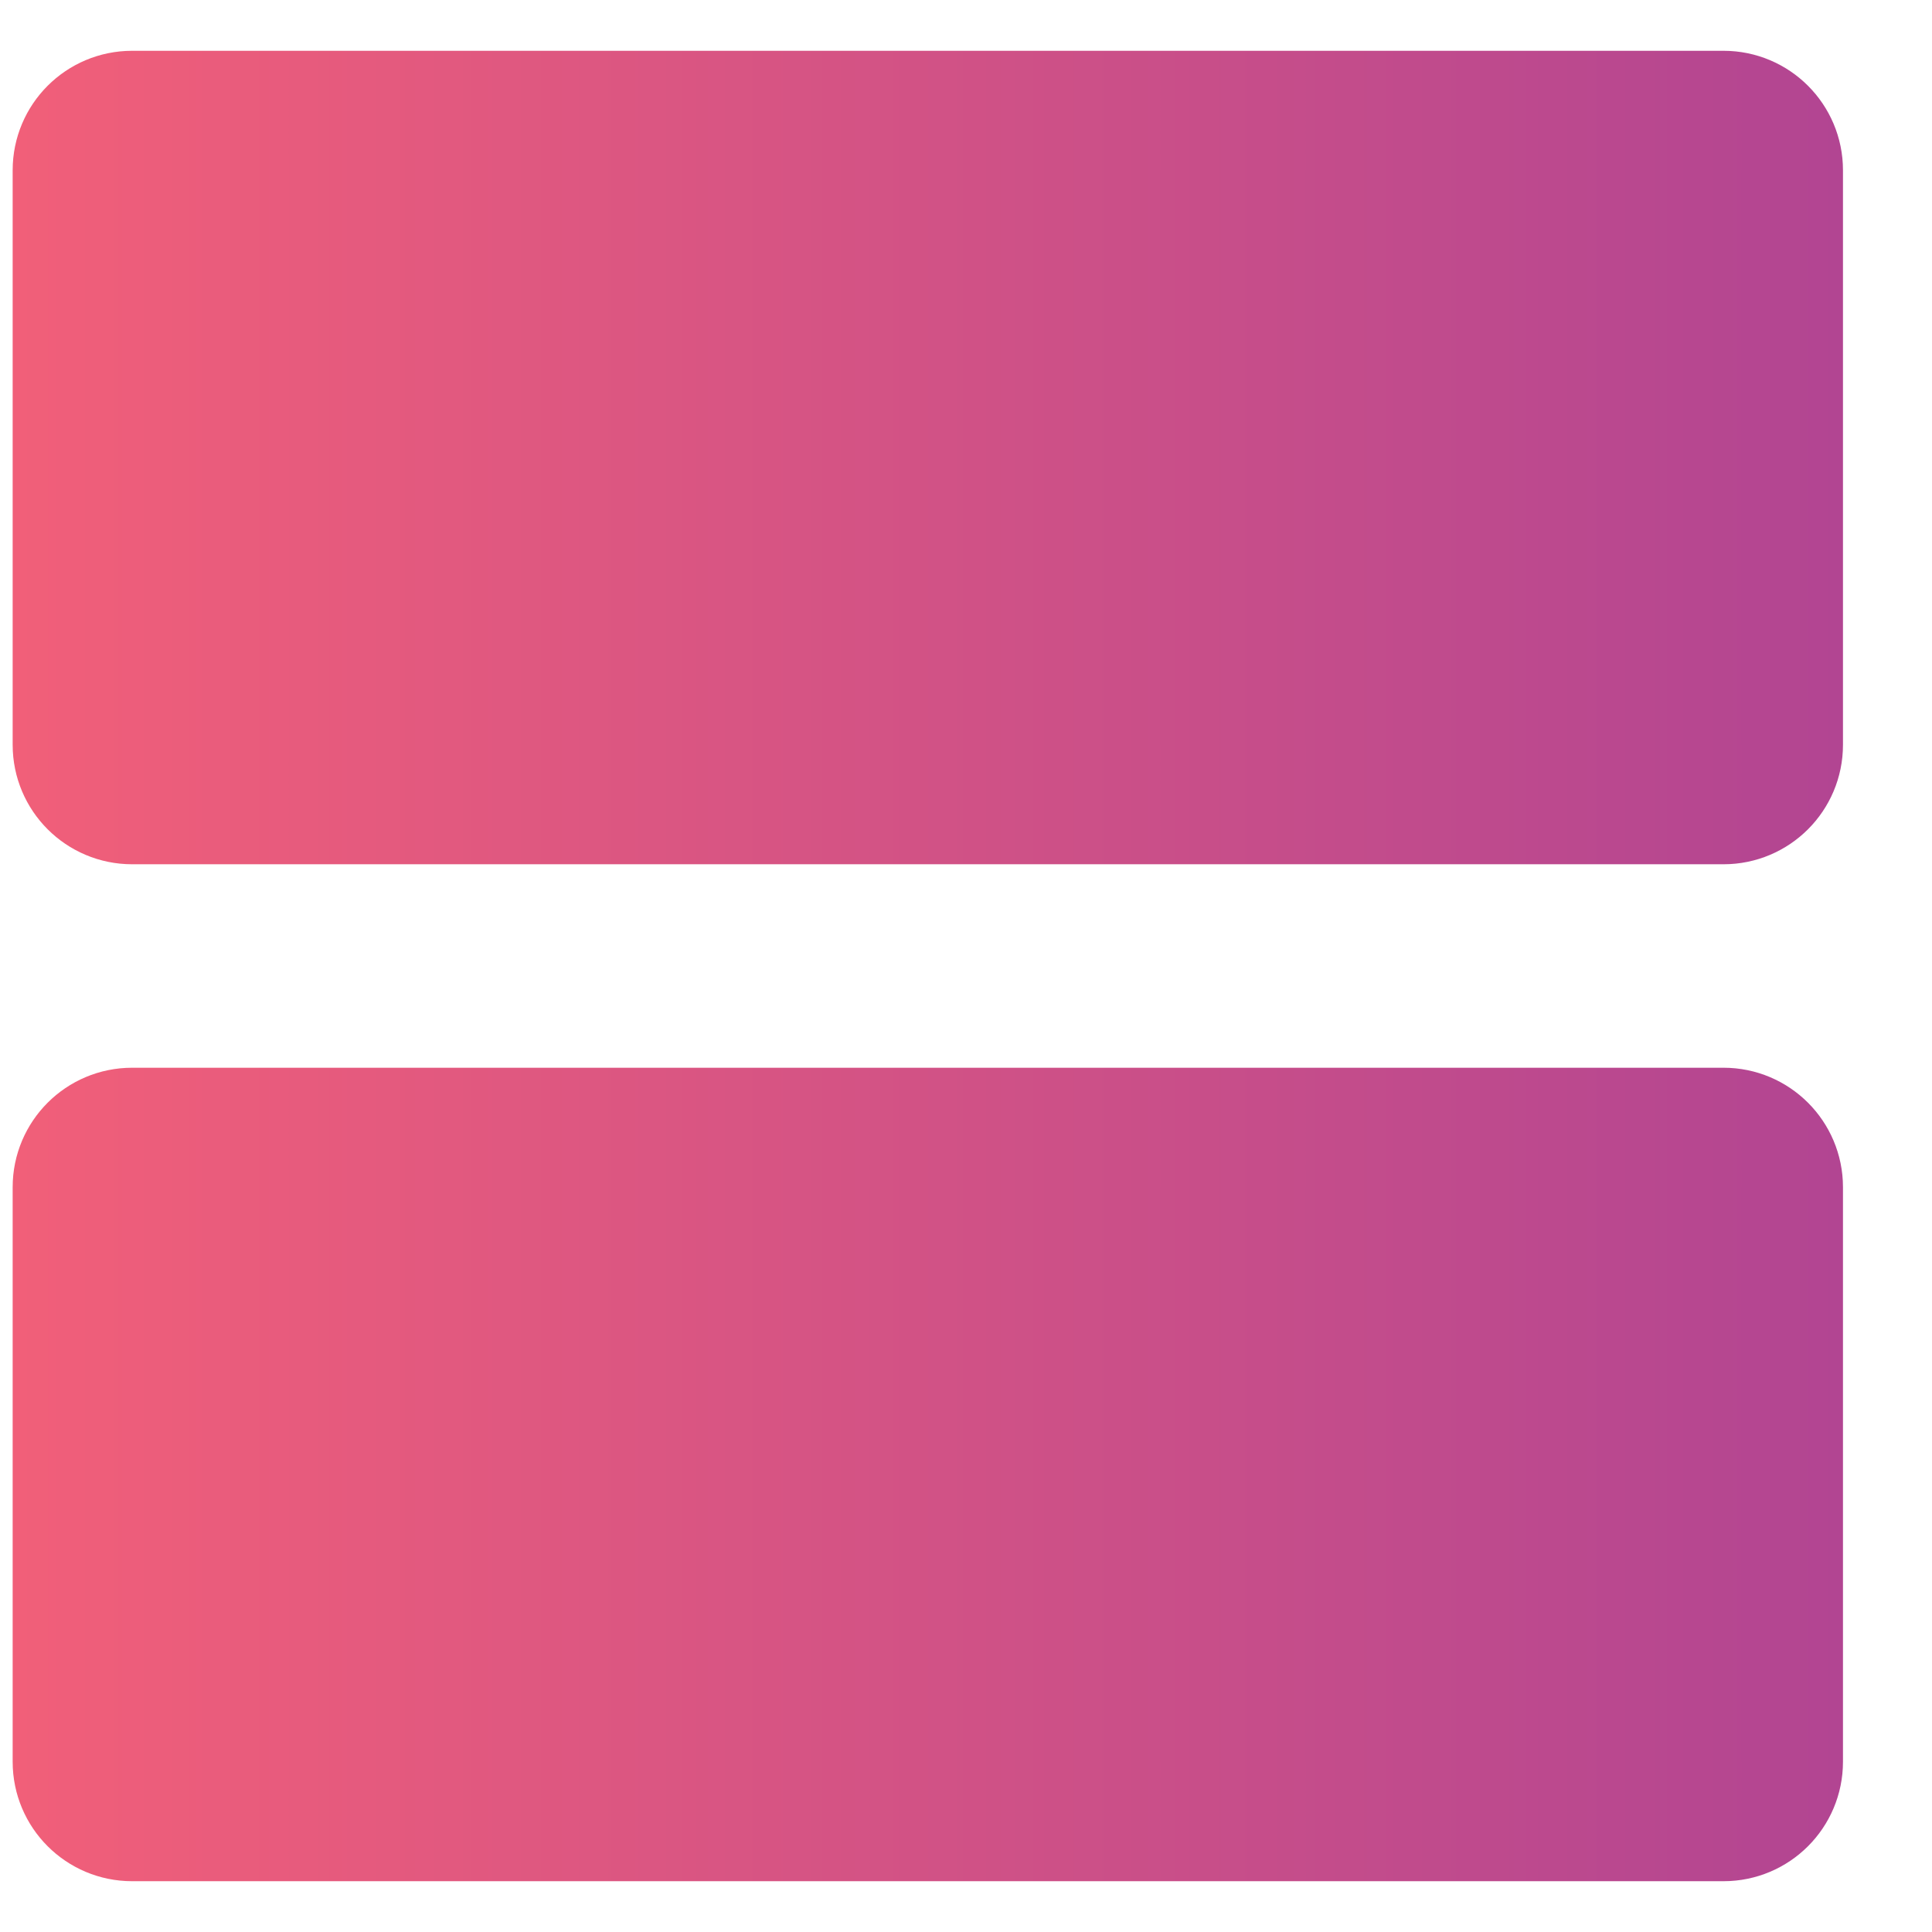
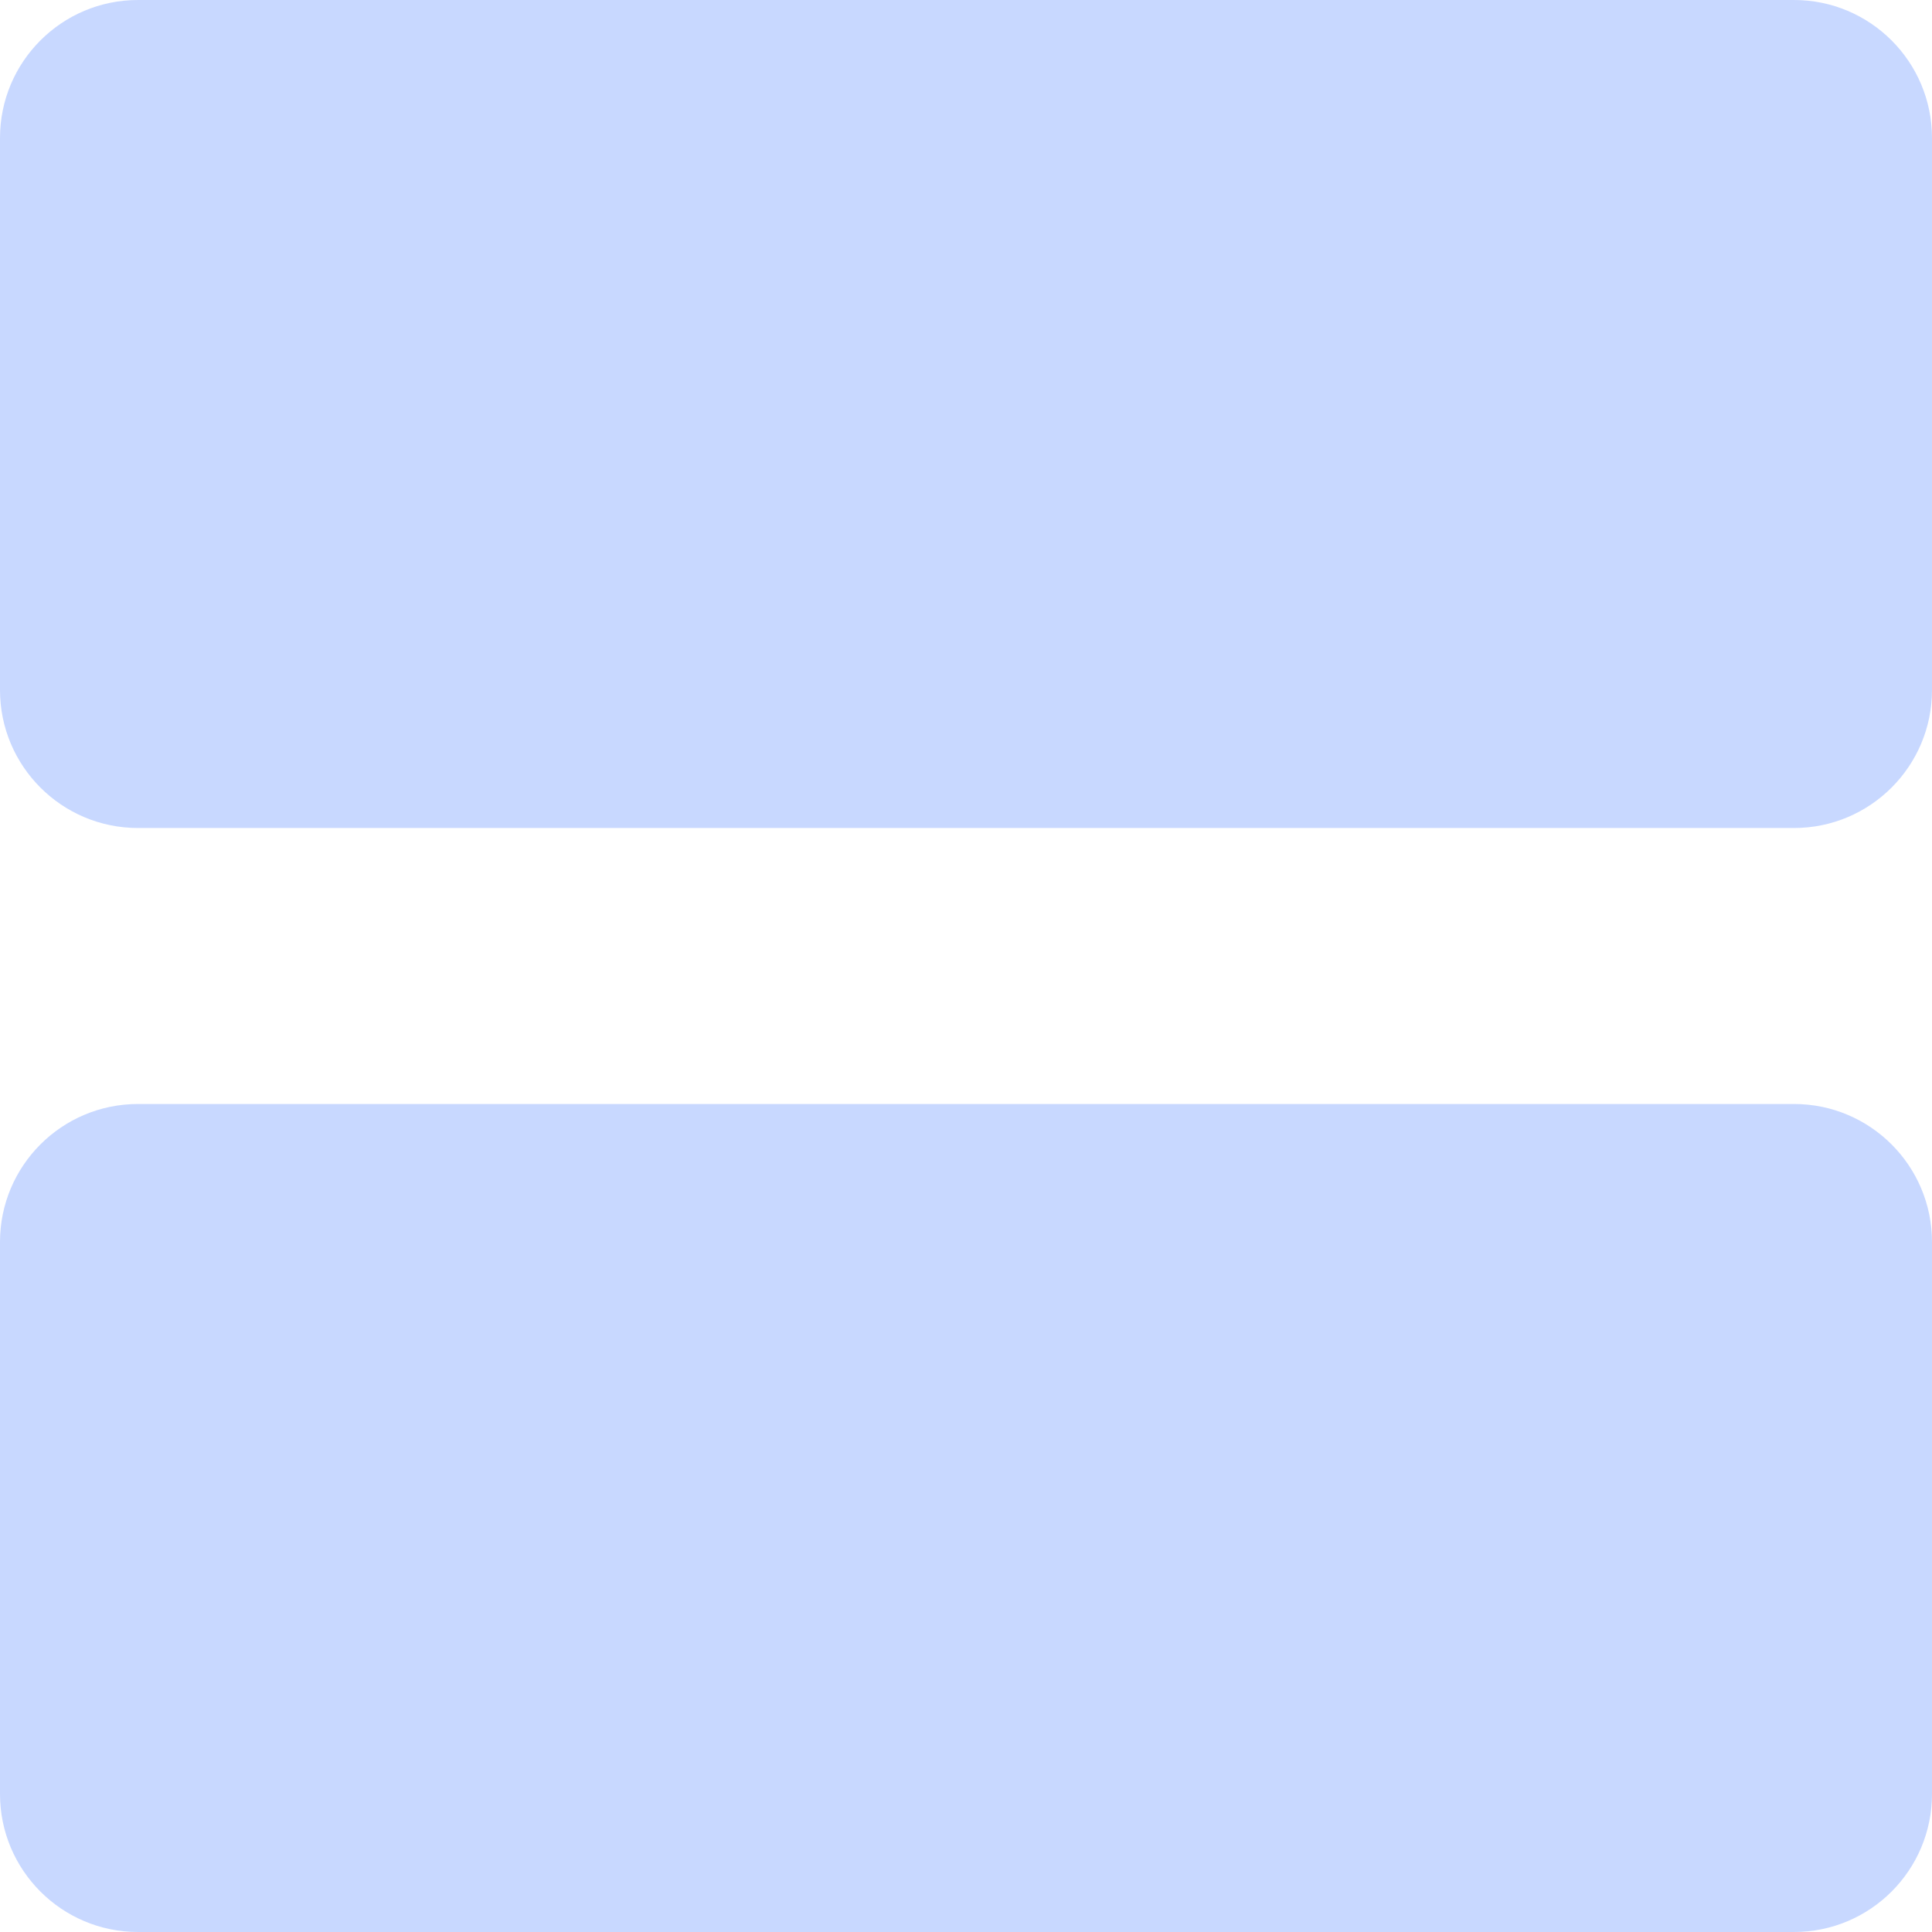
- <svg xmlns="http://www.w3.org/2000/svg" width="19" height="19" viewBox="0 0 19 19" fill="none">
-   <rect x="0.712" y="1.087" width="16.825" height="6.825" rx="0.587" fill="url(#paint0_linear_359_14622)" stroke="url(#paint1_linear_359_14622)" stroke-width="1.175" />
-   <rect x="0.712" y="11.088" width="16.825" height="6.825" rx="0.587" fill="url(#paint2_linear_359_14622)" stroke="url(#paint3_linear_359_14622)" stroke-width="1.175" />
-   <defs>
-     <linearGradient id="paint0_linear_359_14622" x1="0.125" y1="4.5" x2="18.125" y2="4.5" gradientUnits="userSpaceOnUse">
-       <stop stop-color="#F15F79" />
-       <stop offset="1" stop-color="#B24592" />
-     </linearGradient>
-     <linearGradient id="paint1_linear_359_14622" x1="0.125" y1="4.5" x2="18.125" y2="4.5" gradientUnits="userSpaceOnUse">
-       <stop stop-color="#F15F79" />
-       <stop offset="1" stop-color="#B24592" />
-     </linearGradient>
-     <linearGradient id="paint2_linear_359_14622" x1="0.125" y1="14.5" x2="18.125" y2="14.5" gradientUnits="userSpaceOnUse">
-       <stop stop-color="#F15F79" />
-       <stop offset="1" stop-color="#B24592" />
-     </linearGradient>
-     <linearGradient id="paint3_linear_359_14622" x1="0.125" y1="14.5" x2="18.125" y2="14.5" gradientUnits="userSpaceOnUse">
-       <stop stop-color="#F15F79" />
-       <stop offset="1" stop-color="#B24592" />
-     </linearGradient>
-   </defs>
+ <svg xmlns="http://www.w3.org/2000/svg" width="14" height="14" viewBox="0 0 14 14" fill="none">
+   <rect width="14" height="6" rx="1" fill="#C8D8FF" />
+   <rect y="8" width="14" height="6" rx="1" fill="#C8D8FF" />
</svg>
